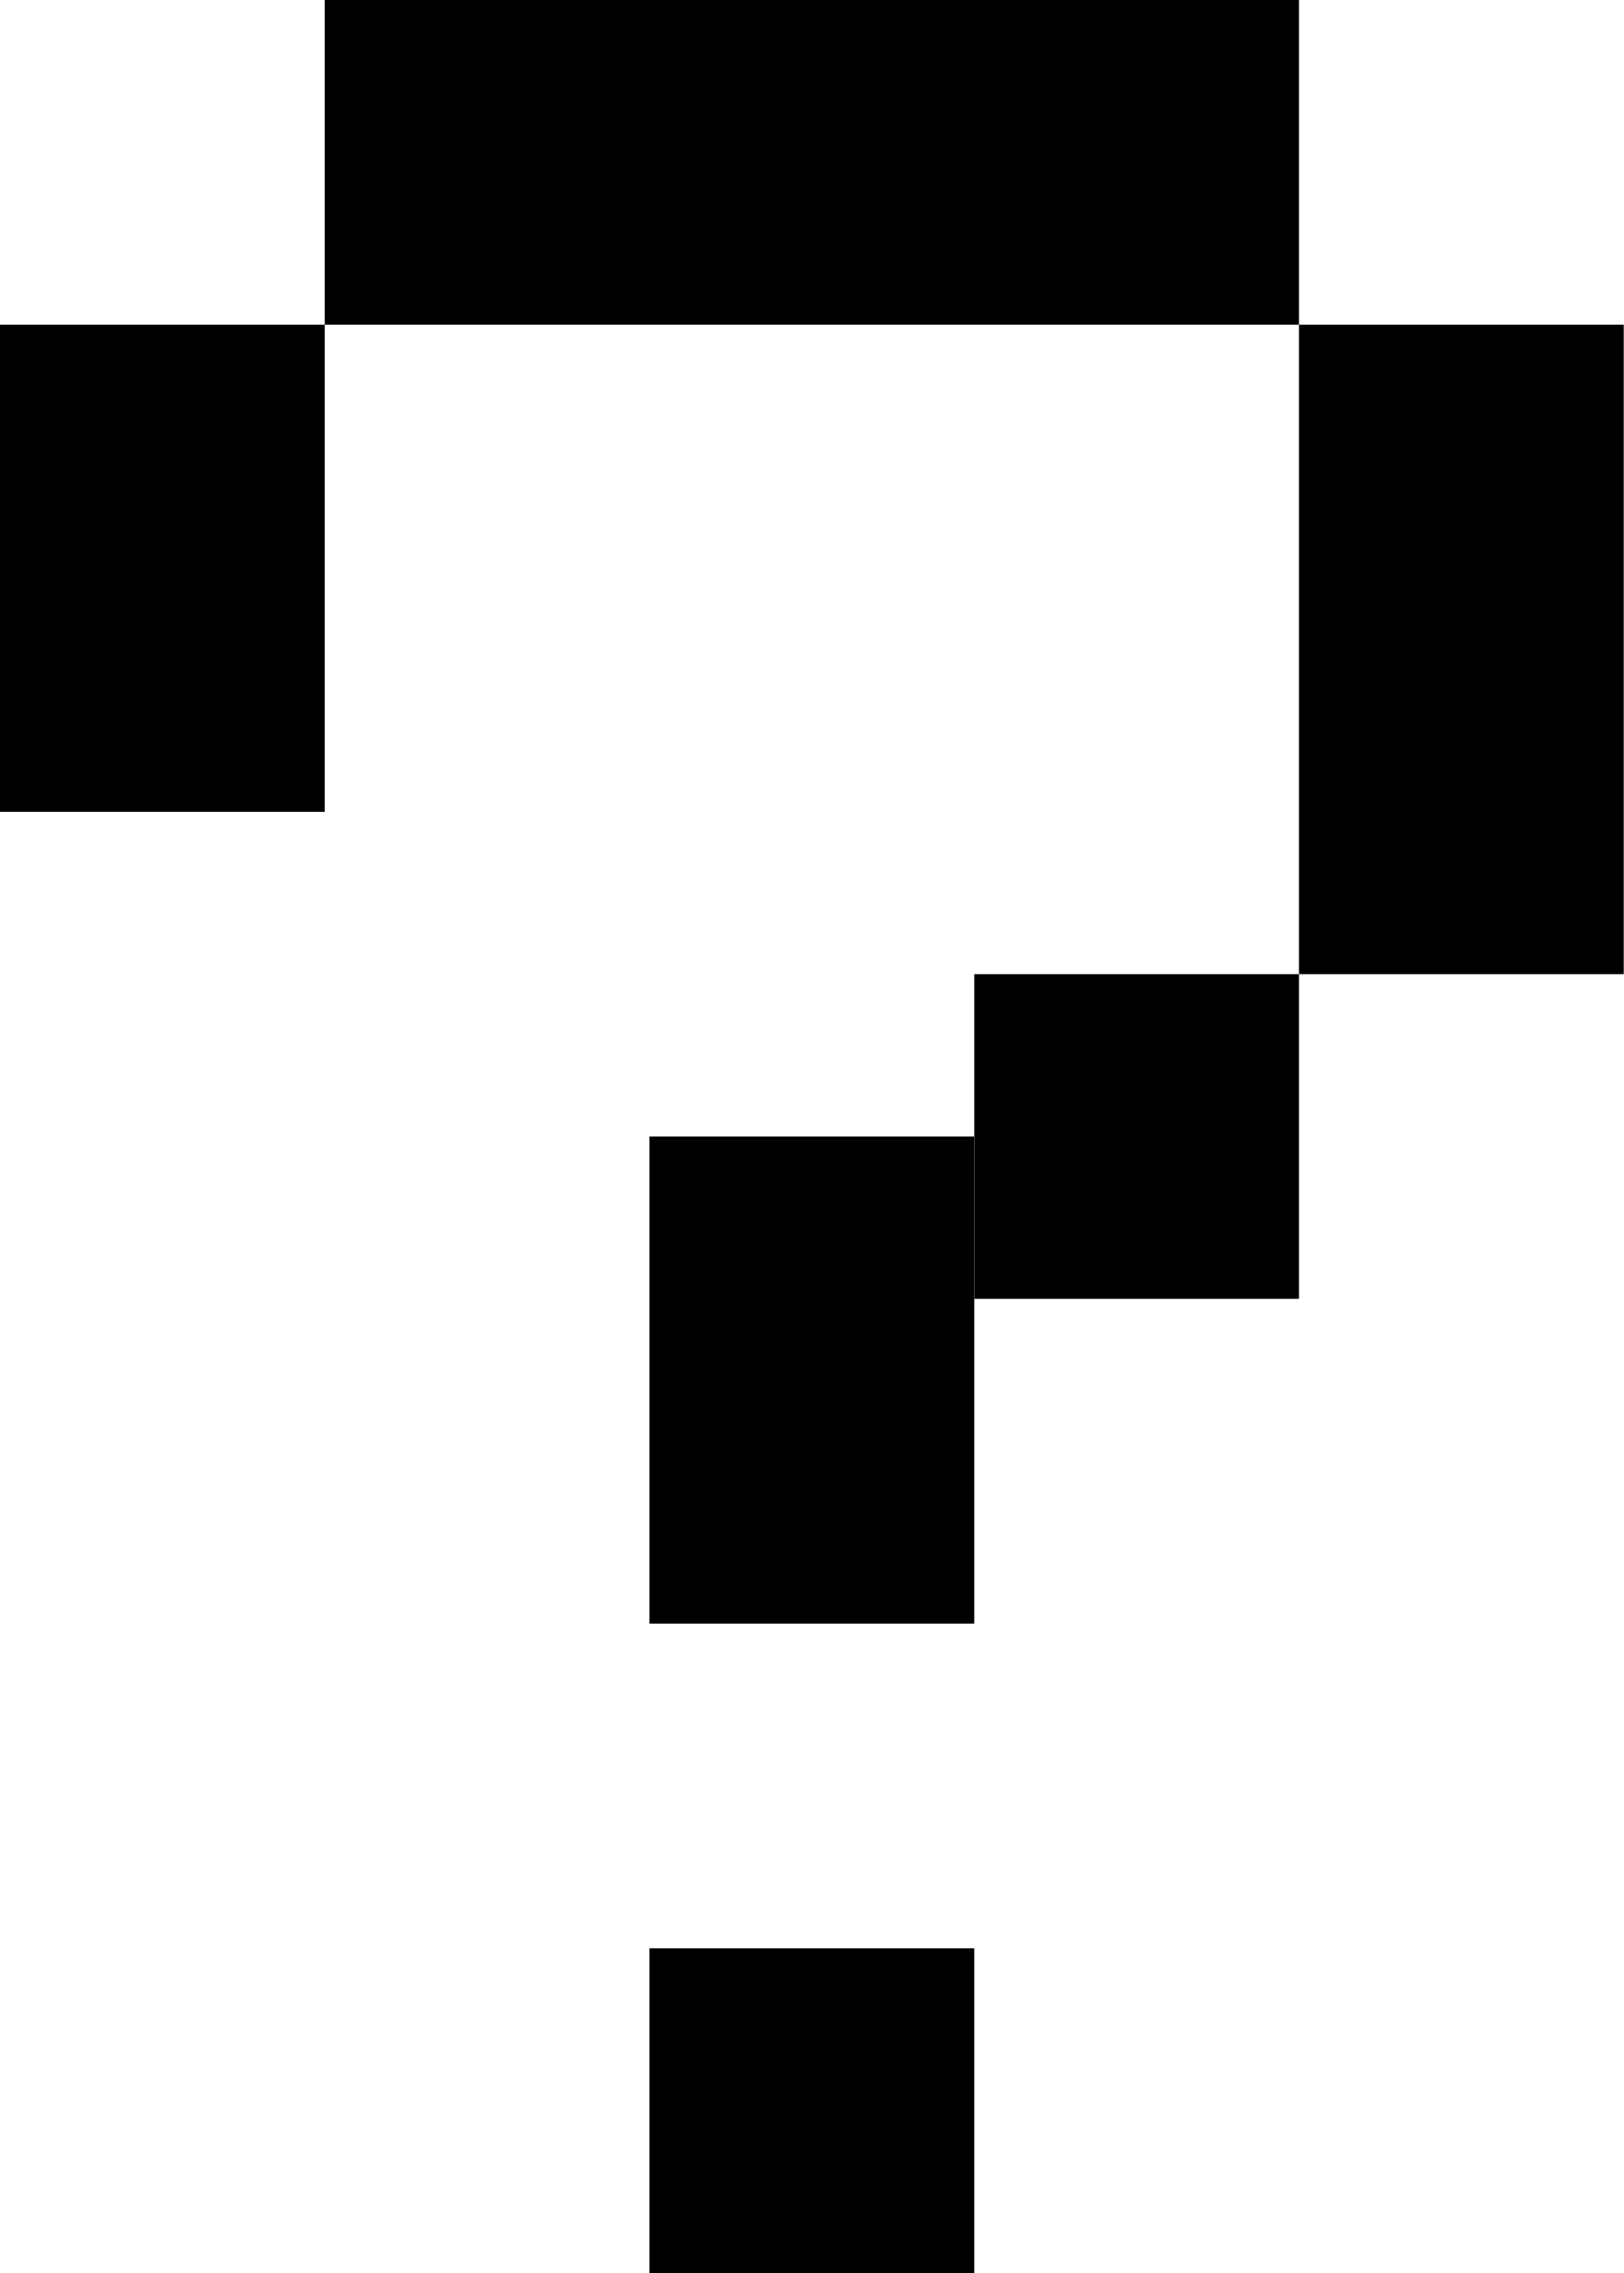
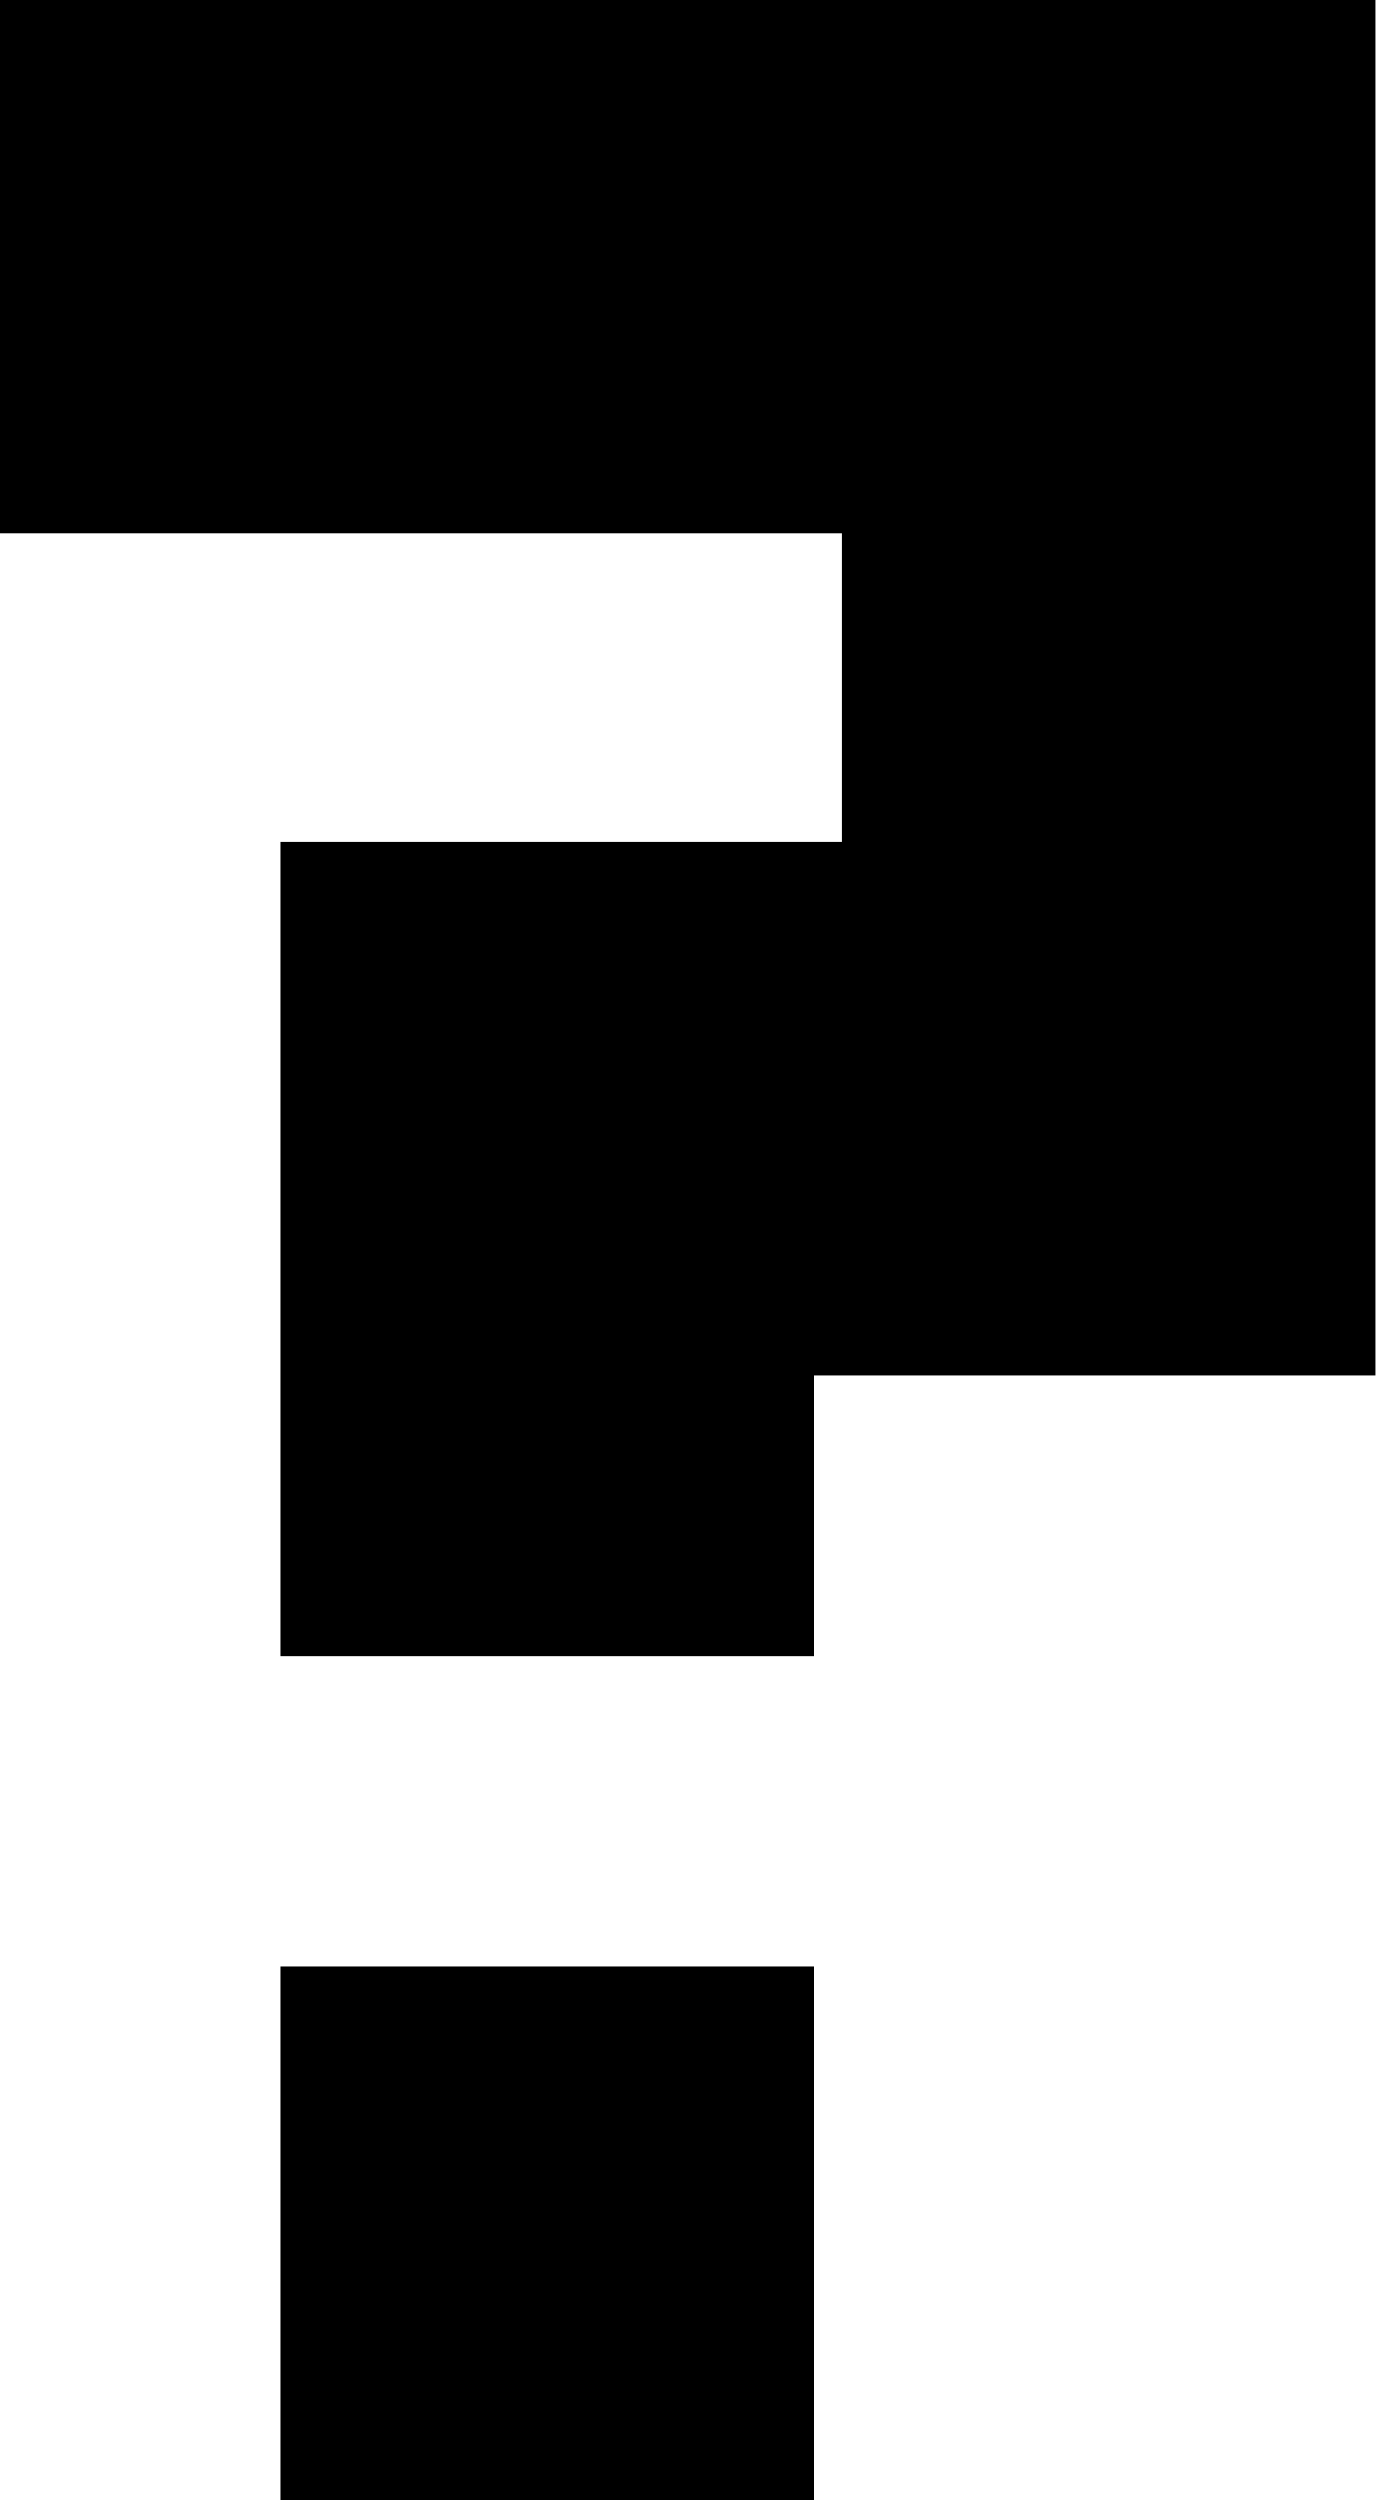
- <svg xmlns="http://www.w3.org/2000/svg" width="120" height="168" viewBox="0 0 120 168" fill="none">
-   <path d="M24 0H96V24H24V0Z" fill="black" />
-   <path d="M0 24H24V60H0V24Z" fill="black" />
-   <path d="M96 24H120V72H96V24Z" fill="black" />
-   <path d="M72 72H96V96H72V72Z" fill="black" />
-   <path d="M48 84H72V120H48V84Z" fill="black" />
-   <path d="M48 144H72V168H48V144Z" fill="black" />
+ <svg xmlns="http://www.w3.org/2000/svg" preserveAspectRatio="none" overflow="visible" style="display: block;" width="95" height="172.672" viewBox="0 0 95 172.672" fill="none">
+   <g id="Group">
+     <path id="Vector" d="M95 0V95H56.222V114.389H19.372V58.15H58.15V36.834H0V0H95Z" fill="black" />
+     <path id="Vector_2" d="M56.222 135.822H19.372V172.672H56.222V135.822Z" fill="black" />
+   </g>
</svg>
